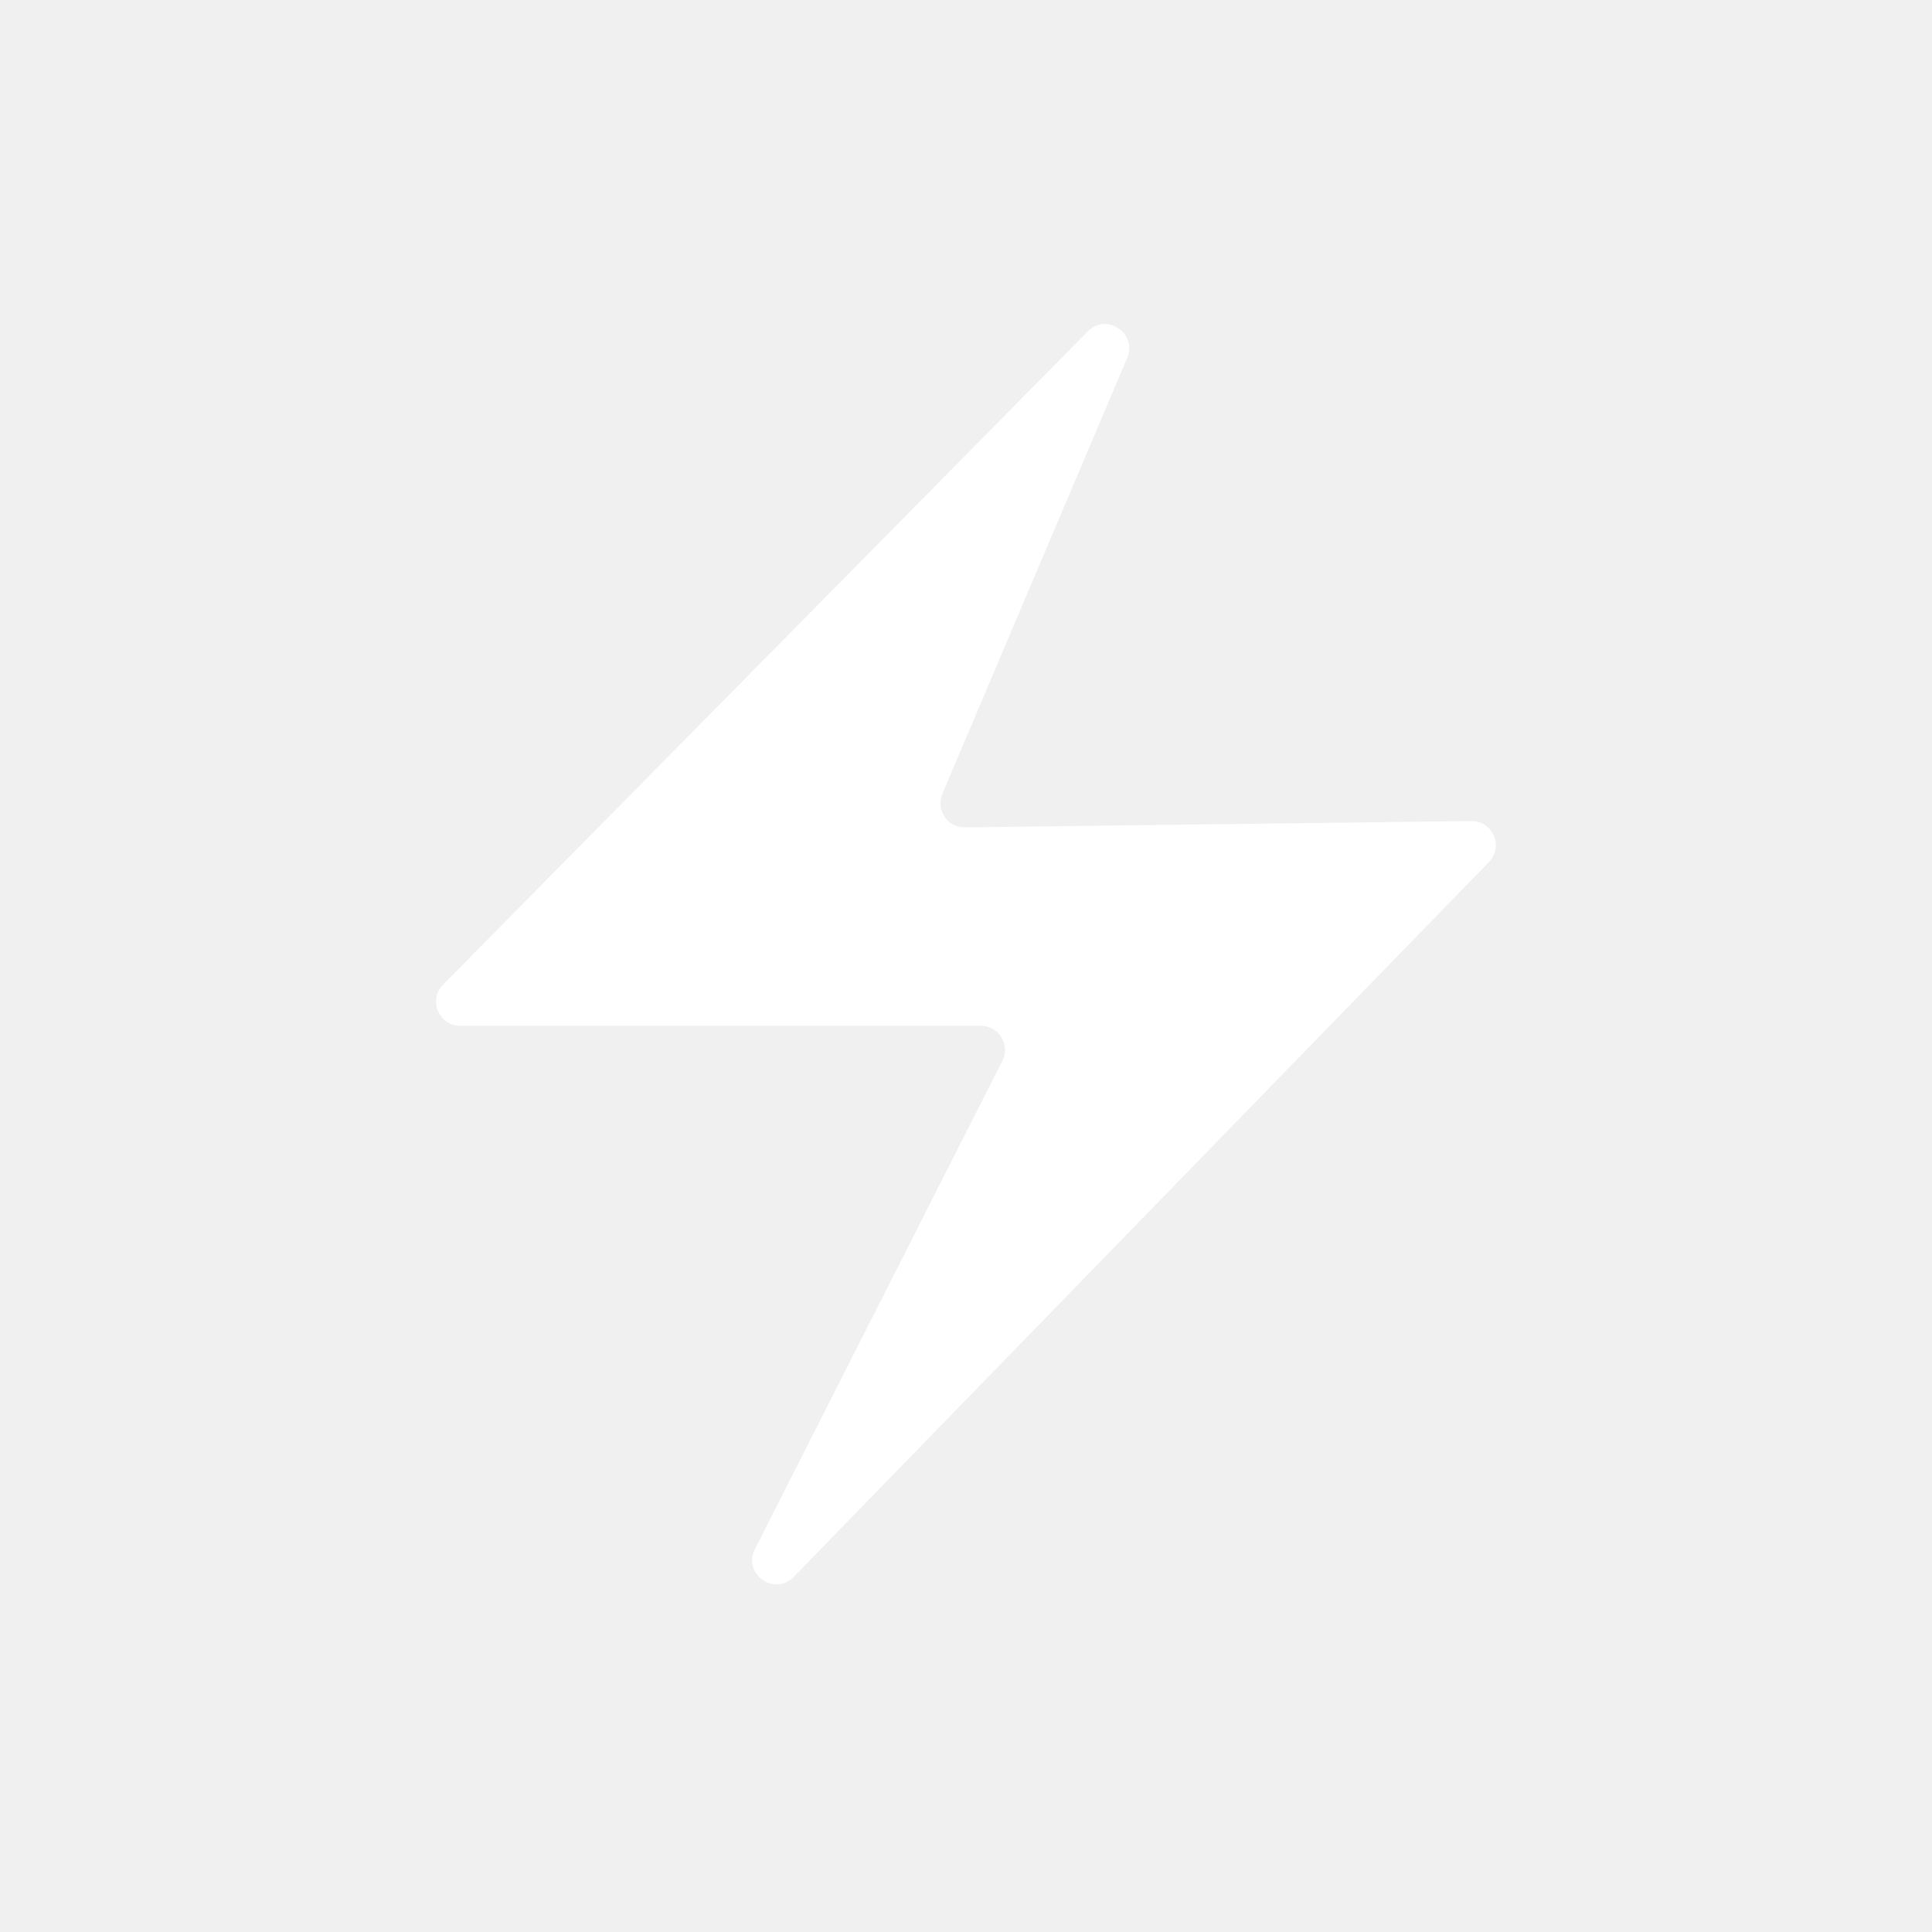
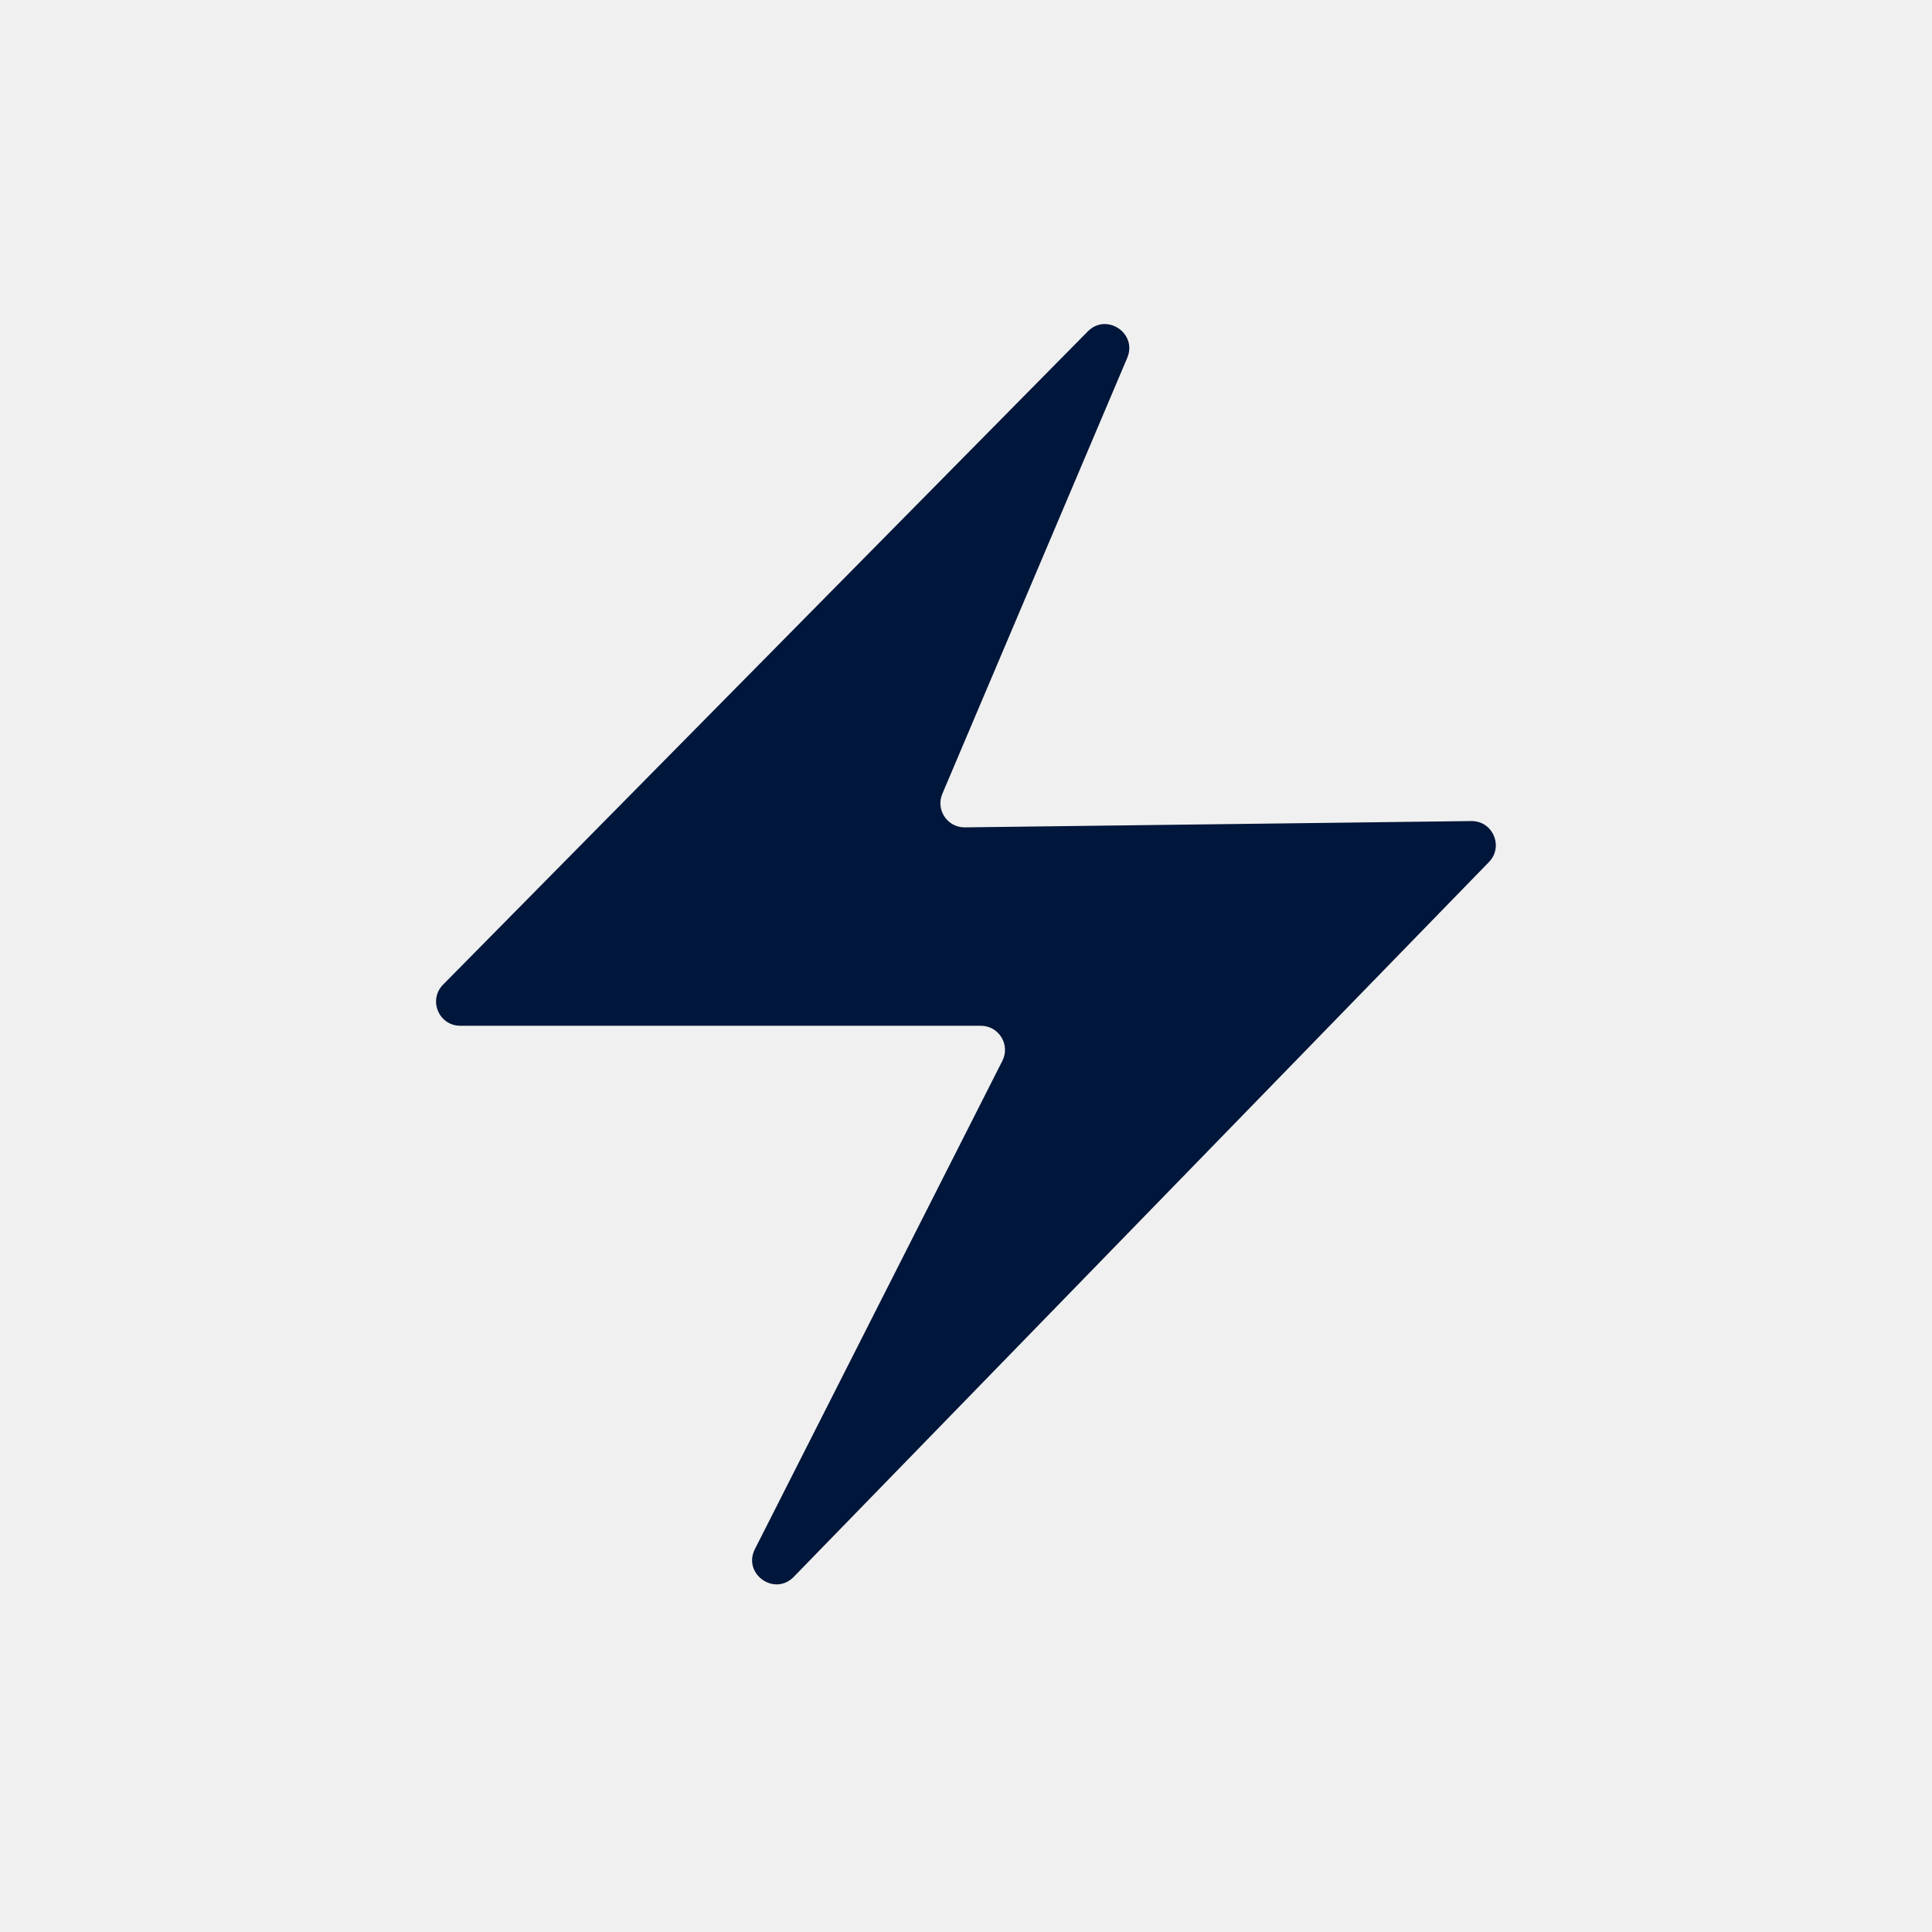
<svg xmlns="http://www.w3.org/2000/svg" width="45" height="45" viewBox="0 0 45 45" fill="none">
-   <path d="M34.68 20.079L18.488 36.728C18.039 37.19 17.292 36.657 17.583 36.082L23.347 24.709C23.537 24.334 23.265 23.892 22.845 23.892H10.721C10.221 23.892 9.969 23.29 10.32 22.934L25.337 7.719C25.773 7.278 26.497 7.763 26.256 8.334L21.949 18.489C21.79 18.863 22.068 19.276 22.474 19.271L34.27 19.124C34.771 19.118 35.029 19.72 34.68 20.079Z" fill="white" />
+   <path d="M34.68 20.079L18.488 36.728C18.039 37.19 17.292 36.657 17.583 36.082L23.347 24.709C23.537 24.334 23.265 23.892 22.845 23.892H10.721C10.221 23.892 9.969 23.29 10.32 22.934L25.337 7.719C25.773 7.278 26.497 7.763 26.256 8.334L21.949 18.489C21.79 18.863 22.068 19.276 22.474 19.271L34.27 19.124C34.771 19.118 35.029 19.72 34.68 20.079Z" fill="#00163A" />
</svg>
